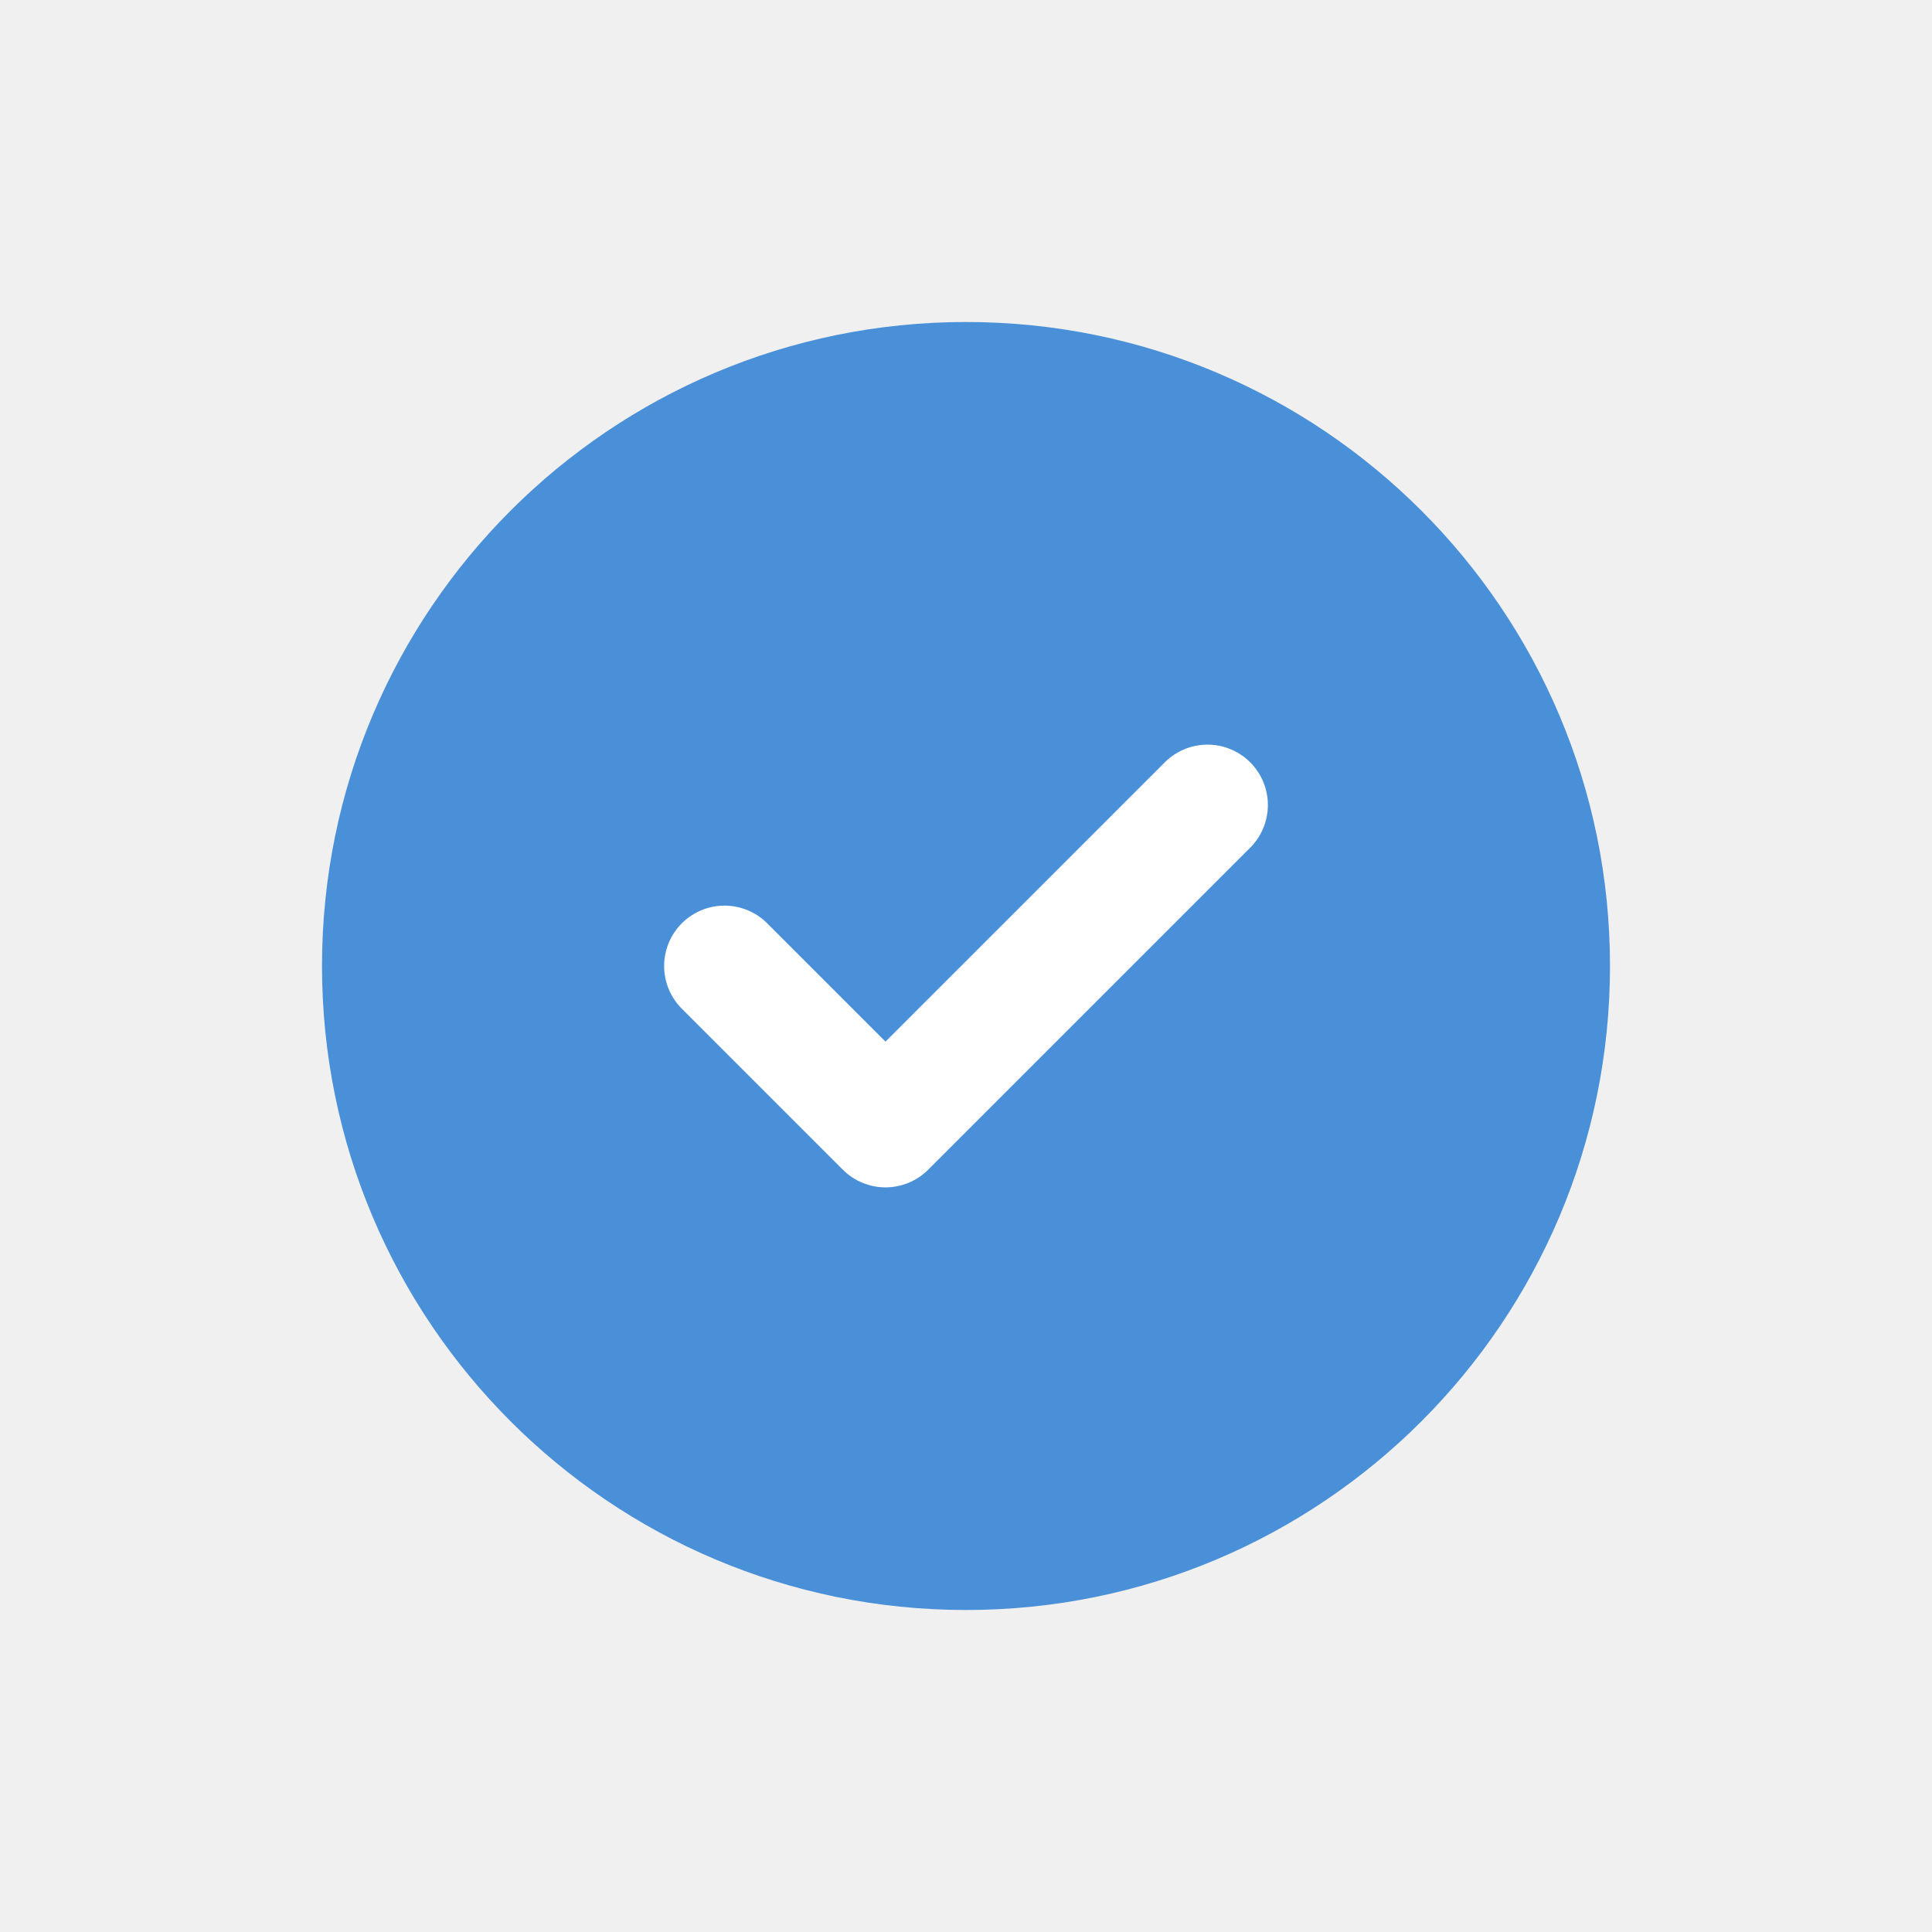
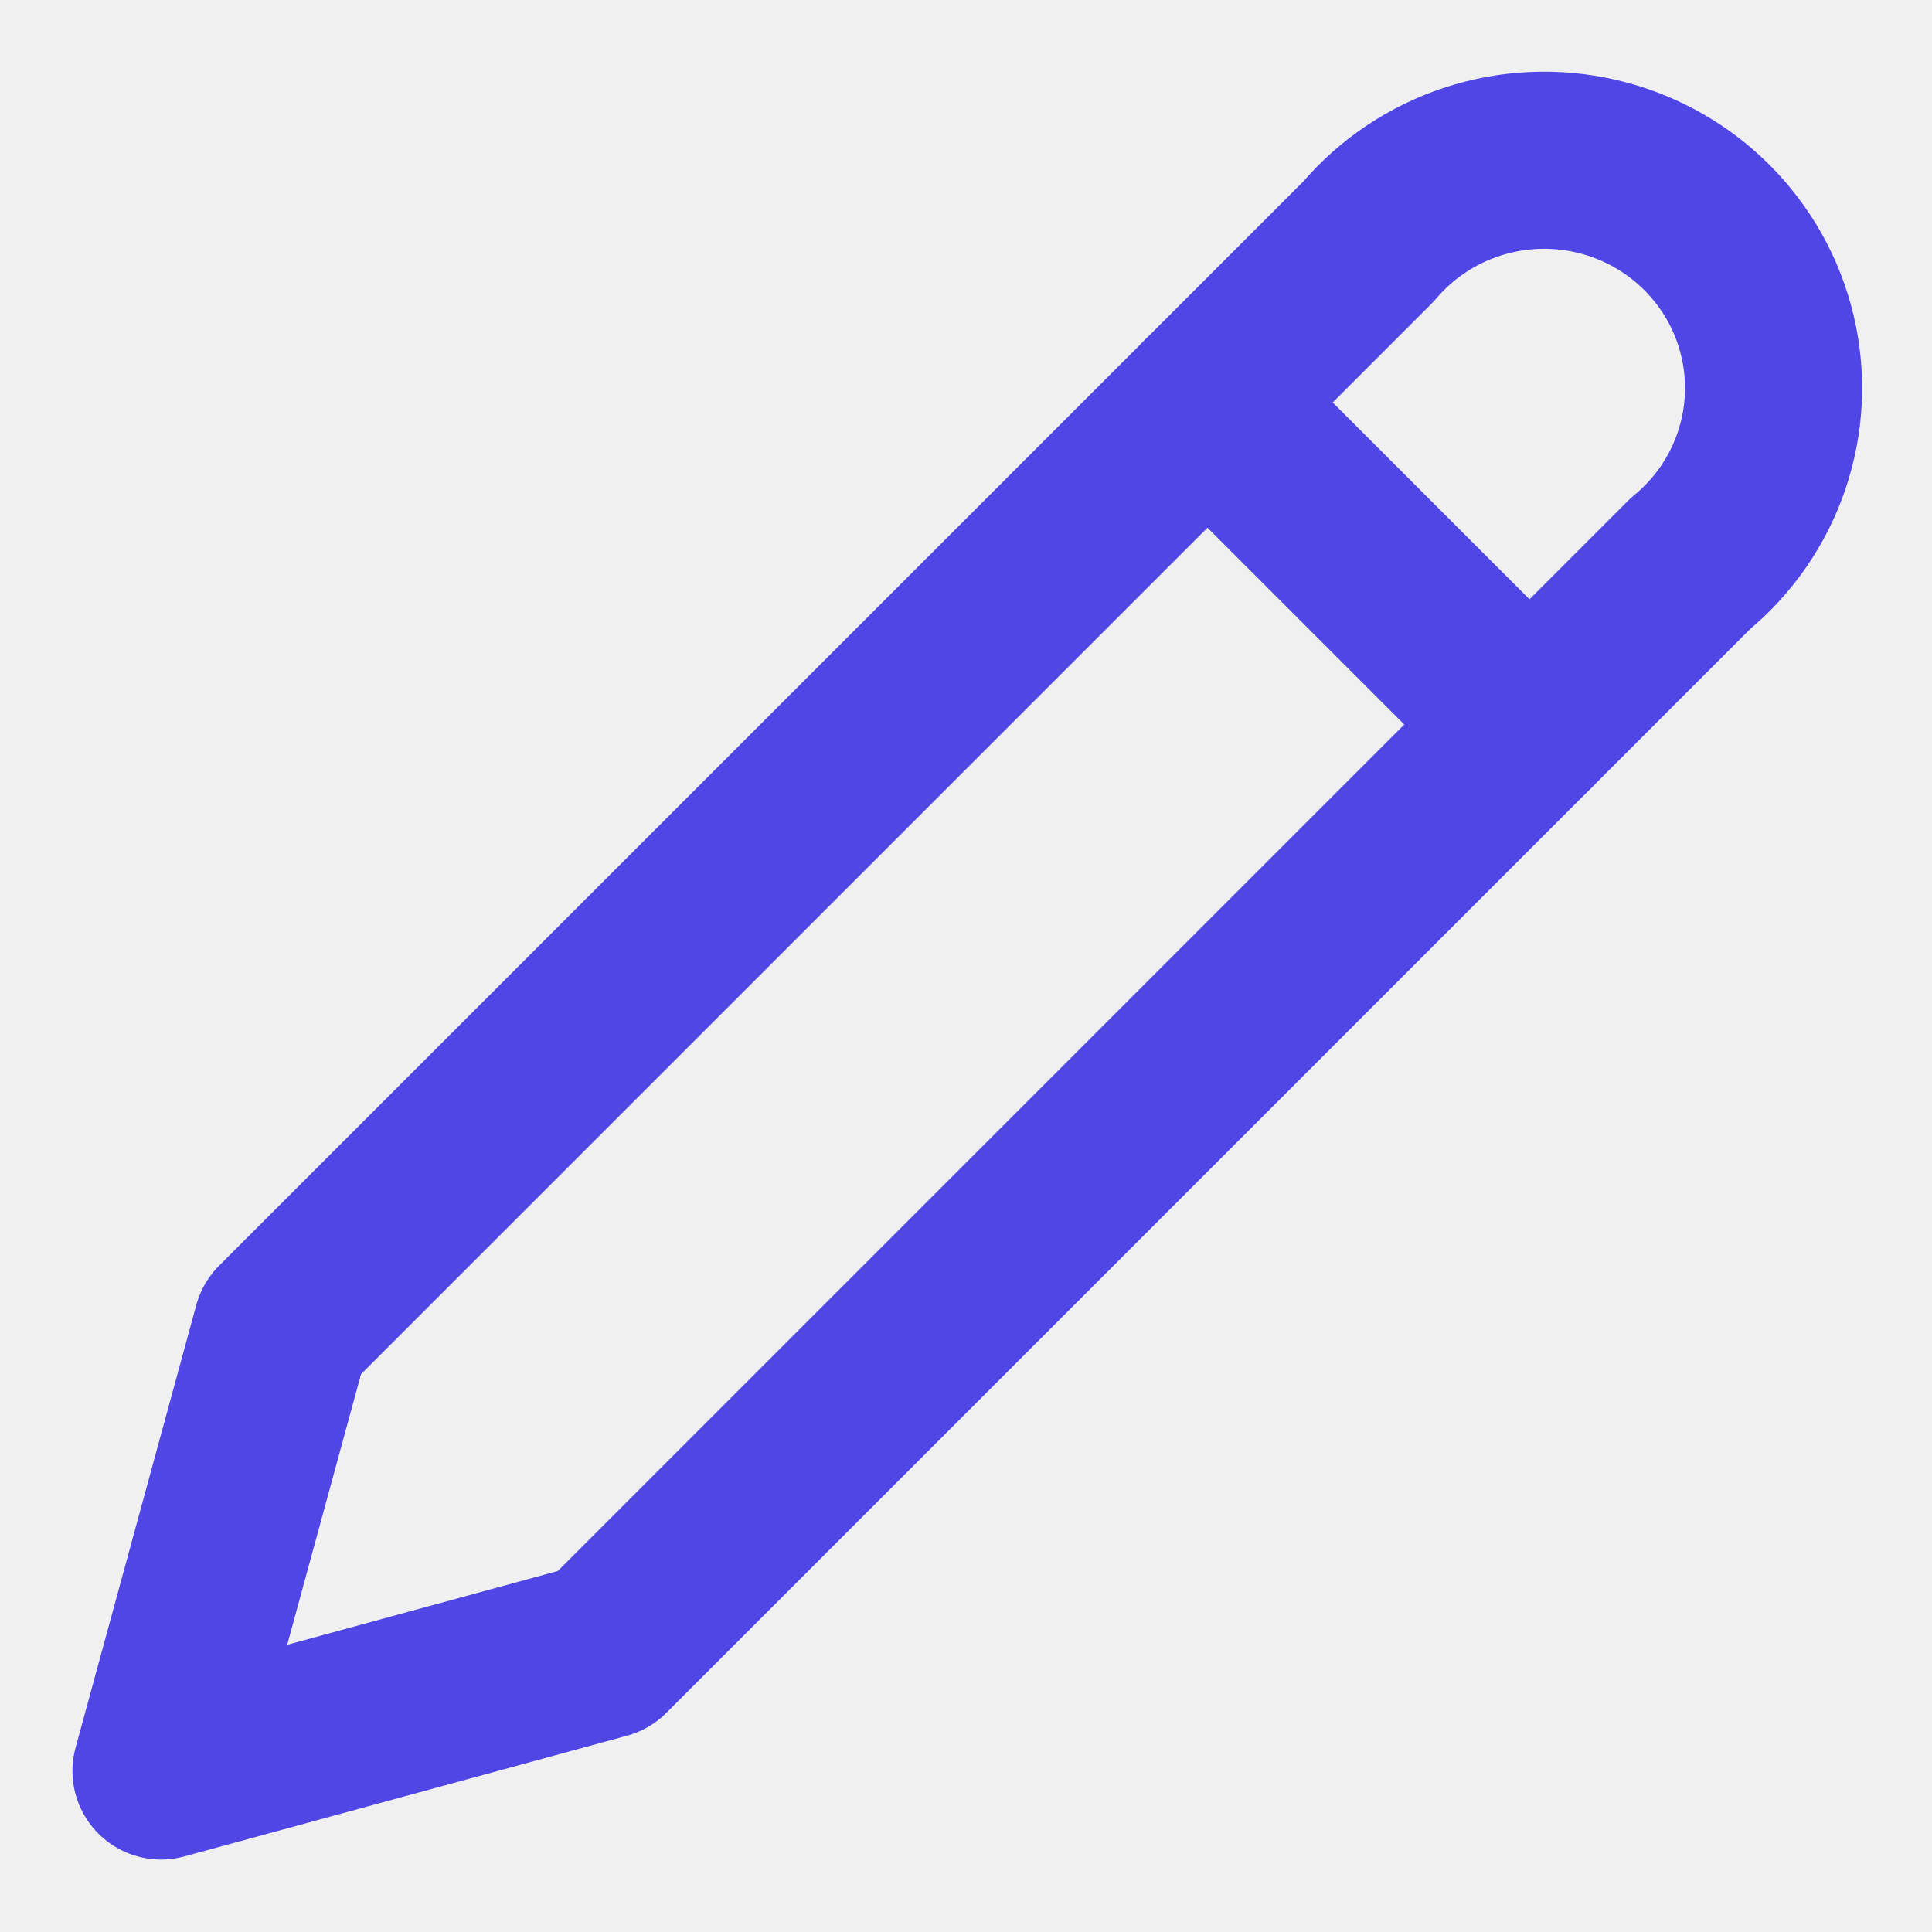
- <svg xmlns="http://www.w3.org/2000/svg" width="48" height="48" viewBox="0 0 48 48" fill="none">
-   <circle cx="24" cy="24" r="16" fill="#4A90D9" />
-   <path d="M18 24l4 4 8-8" stroke="white" stroke-width="3" stroke-linecap="round" stroke-linejoin="round" />
+ <svg xmlns="http://www.w3.org/2000/svg" width="81" height="81" viewBox="0 0 24 24" fill="none" stroke="#4F46E5" stroke-width="2.2" stroke-linecap="round" stroke-linejoin="round">
+   <path d="M17 3a2.85 2.83 0 1 1 4 4L7.5 20.5 2 22l1.5-5.5z" />
+   <path d="m15 5 4 4" />
</svg>
